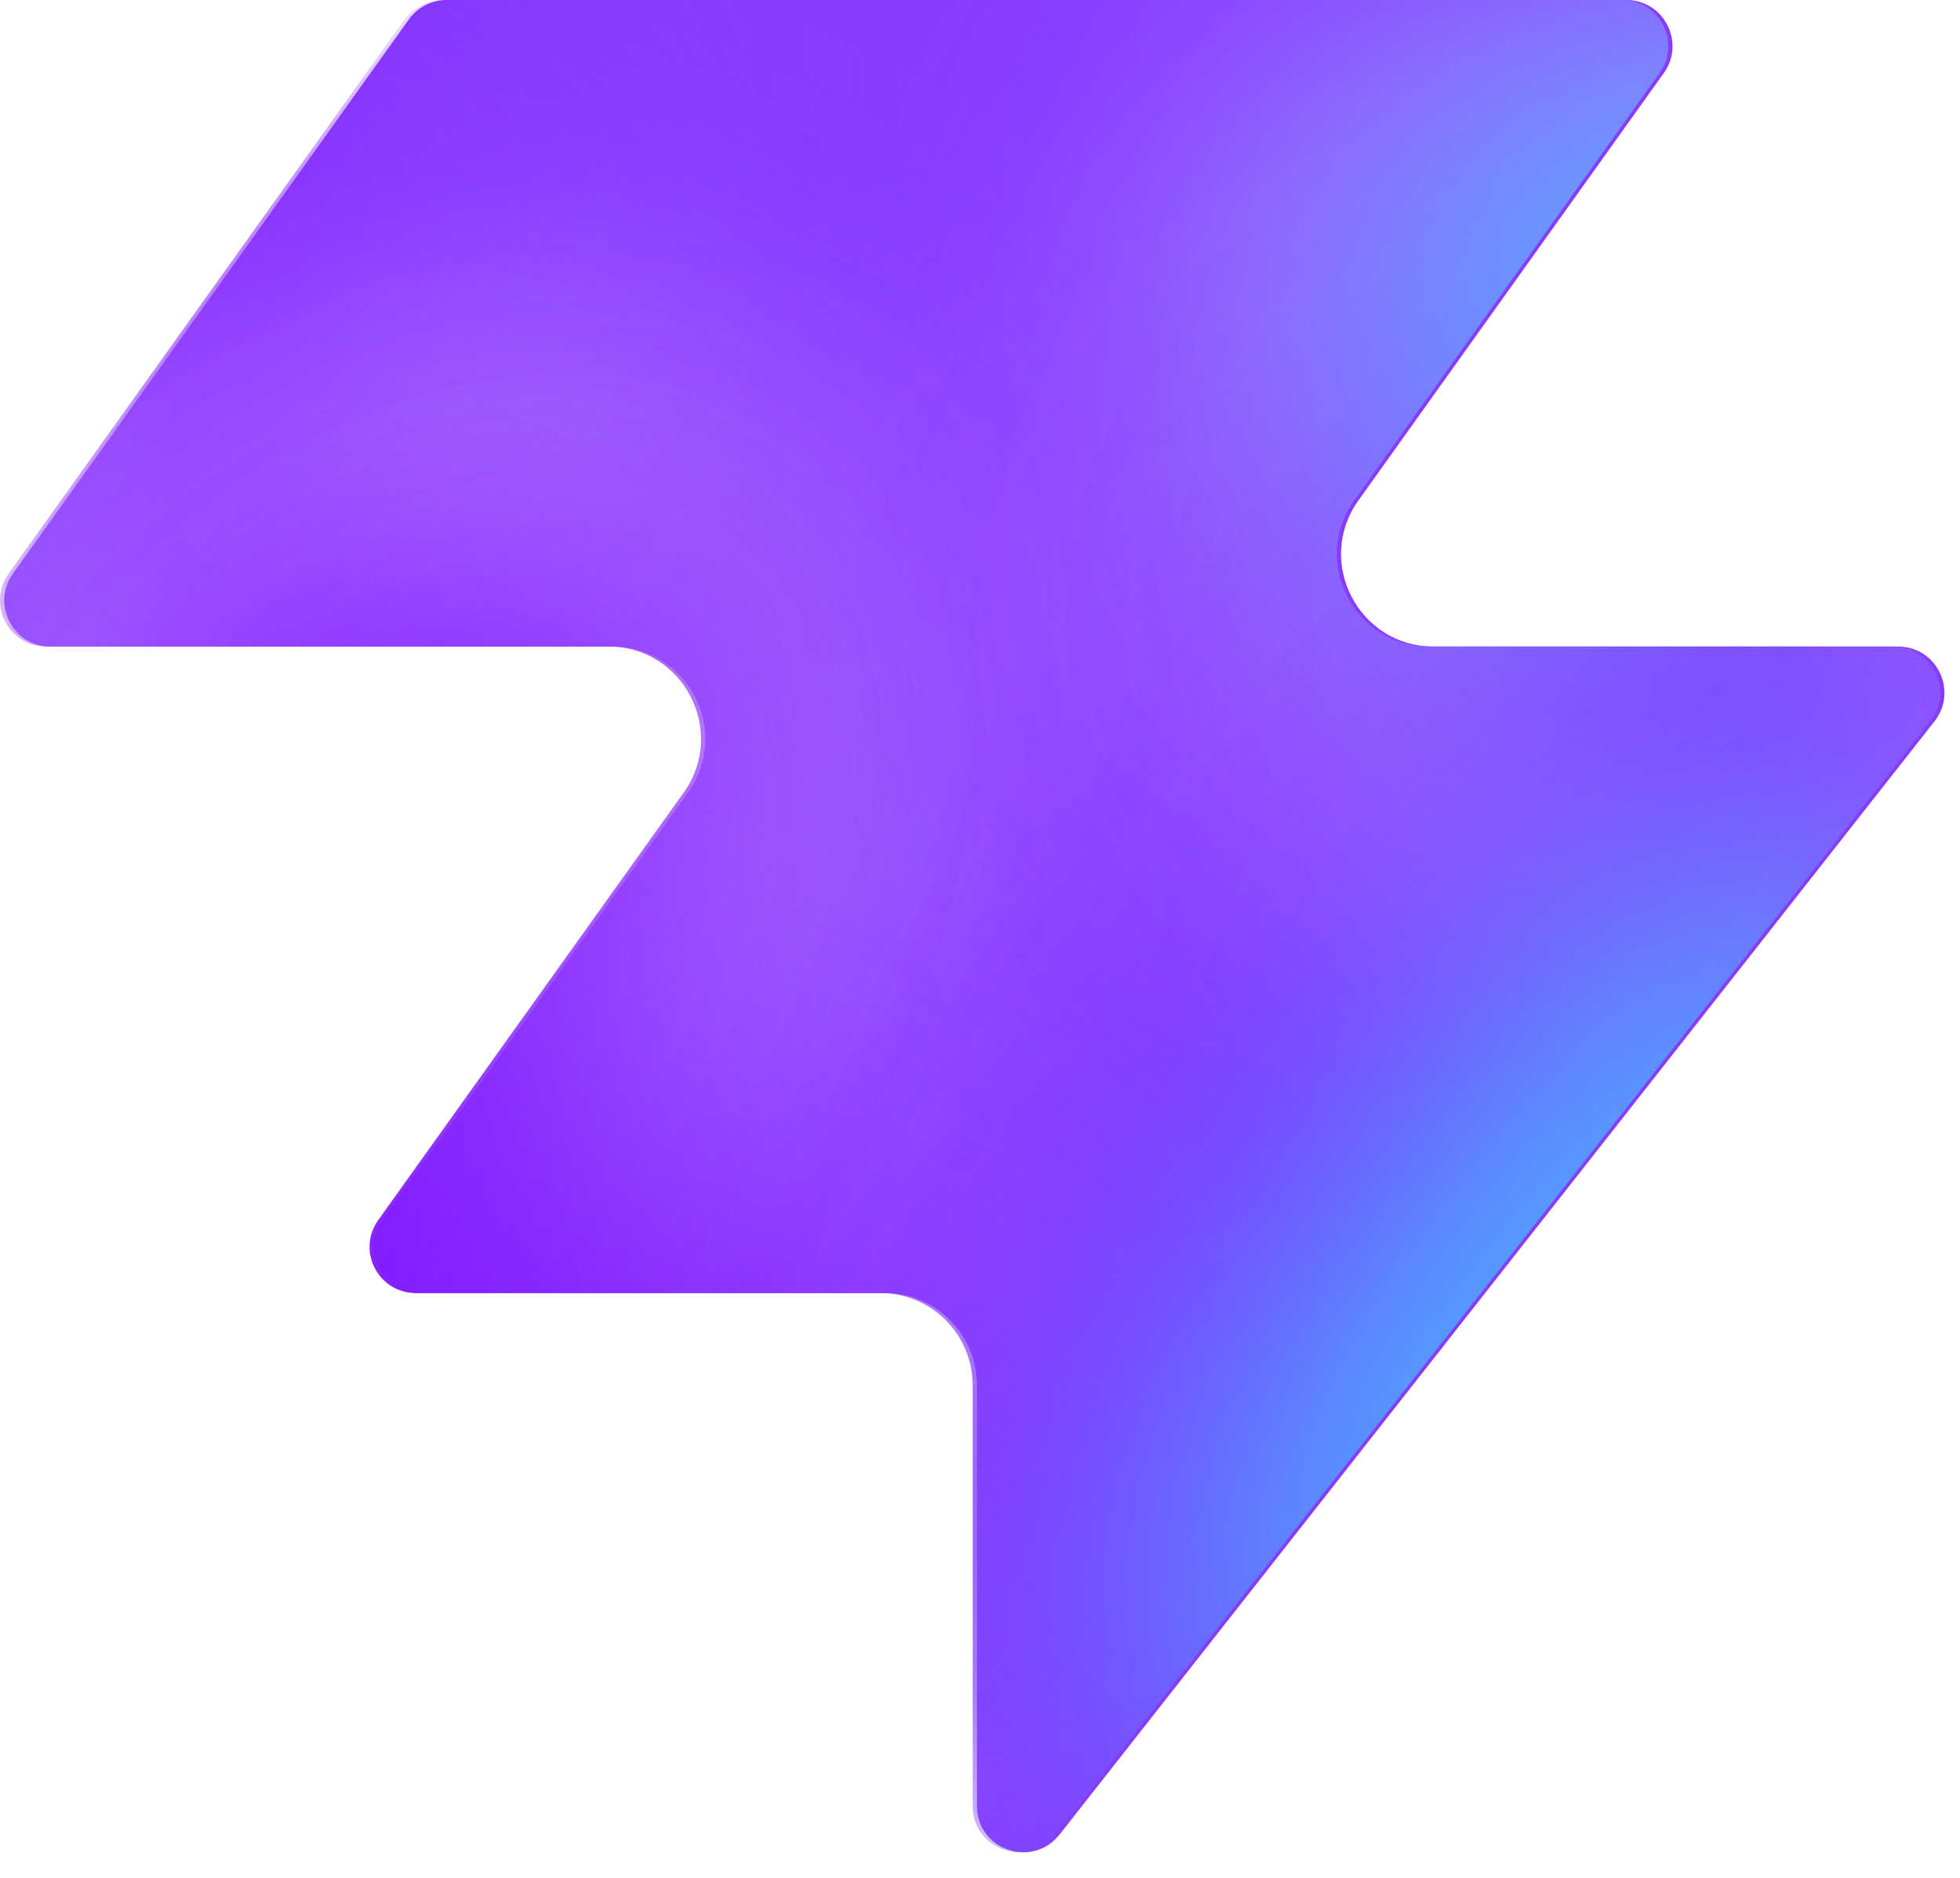
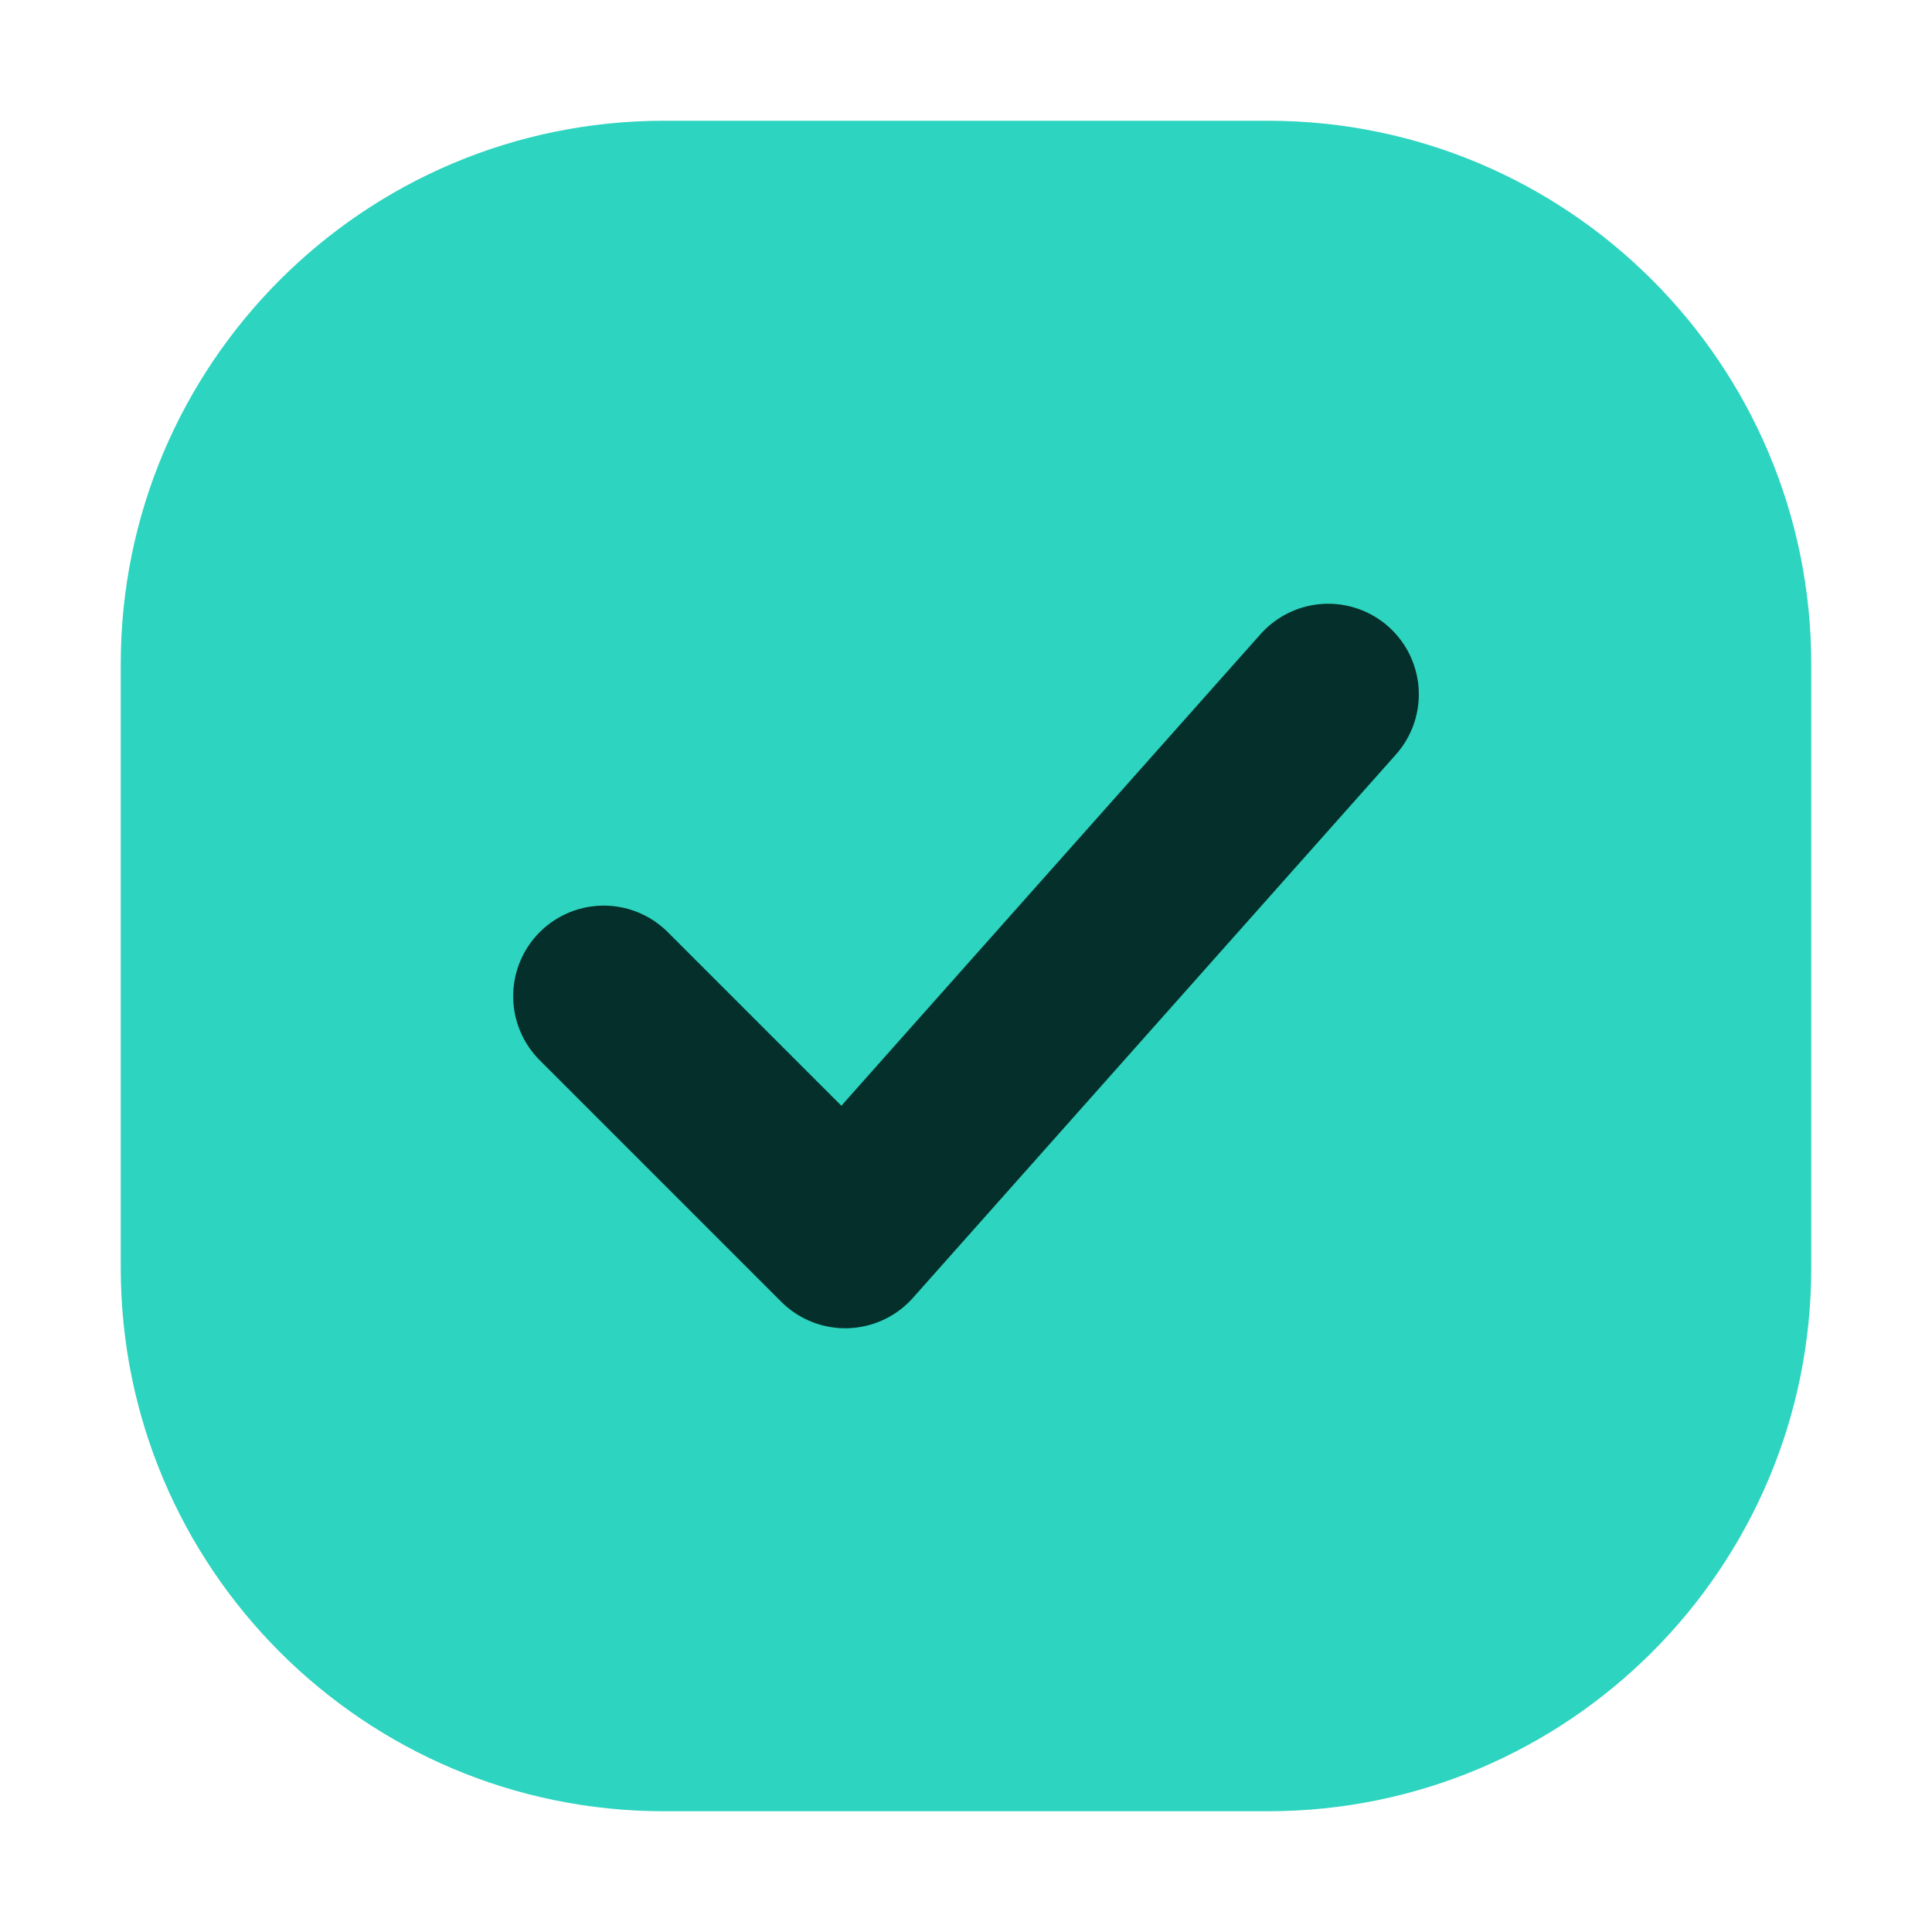
- <svg xmlns="http://www.w3.org/2000/svg" width="48" height="46" fill="none" viewBox="0 0 48 46">
-   <path fill="#863bff" d="M25.946 44.938c-.664.845-2.021.375-2.021-.698V33.937a2.26 2.26 0 0 0-2.262-2.262H10.287c-.92 0-1.456-1.04-.92-1.788l7.48-10.471c1.07-1.497 0-3.578-1.842-3.578H1.237c-.92 0-1.456-1.04-.92-1.788L10.013.474c.214-.297.556-.474.92-.474h28.894c.92 0 1.456 1.04.92 1.788l-7.48 10.471c-1.07 1.498 0 3.579 1.842 3.579h11.377c.943 0 1.473 1.088.89 1.83L25.947 44.94z" style="fill:#863bff;fill:color(display-p3 .525 .23 1);fill-opacity:1" />
-   <mask id="a" width="48" height="46" x="0" y="0" maskUnits="userSpaceOnUse" style="mask-type:alpha">
-     <path fill="#000" d="M25.842 44.938c-.664.844-2.021.375-2.021-.698V33.937a2.26 2.26 0 0 0-2.262-2.262H10.183c-.92 0-1.456-1.04-.92-1.788l7.48-10.471c1.07-1.498 0-3.579-1.842-3.579H1.133c-.92 0-1.456-1.04-.92-1.787L9.91.473c.214-.297.556-.474.92-.474h28.894c.92 0 1.456 1.04.92 1.788l-7.48 10.471c-1.07 1.498 0 3.578 1.842 3.578h11.377c.943 0 1.473 1.088.89 1.832L25.843 44.94z" style="fill:#000;fill-opacity:1" />
-   </mask>
-   <g mask="url(#a)">
-     <g filter="url(#b)">
-       <ellipse cx="5.508" cy="14.704" fill="#ede6ff" rx="5.508" ry="14.704" style="fill:#ede6ff;fill:color(display-p3 .927 .903 1);fill-opacity:1" transform="matrix(.00324 1 1 -.00324 -4.47 31.516)" />
-     </g>
-     <g filter="url(#c)">
-       <ellipse cx="10.399" cy="29.851" fill="#ede6ff" rx="10.399" ry="29.851" style="fill:#ede6ff;fill:color(display-p3 .927 .903 1);fill-opacity:1" transform="matrix(.00324 1 1 -.00324 -39.328 7.883)" />
-     </g>
-     <g filter="url(#d)">
-       <ellipse cx="5.508" cy="30.487" fill="#7e14ff" rx="5.508" ry="30.487" style="fill:#7e14ff;fill:color(display-p3 .492 .077 1);fill-opacity:1" transform="rotate(89.814 -25.913 -14.639)scale(1 -1)" />
-     </g>
-     <g filter="url(#e)">
-       <ellipse cx="5.508" cy="30.599" fill="#7e14ff" rx="5.508" ry="30.599" style="fill:#7e14ff;fill:color(display-p3 .492 .077 1);fill-opacity:1" transform="rotate(89.814 -32.644 -3.334)scale(1 -1)" />
-     </g>
-     <g filter="url(#f)">
-       <ellipse cx="5.508" cy="30.599" fill="#7e14ff" rx="5.508" ry="30.599" style="fill:#7e14ff;fill:color(display-p3 .492 .077 1);fill-opacity:1" transform="matrix(.00324 1 1 -.00324 -34.34 30.47)" />
-     </g>
-     <g filter="url(#g)">
-       <ellipse cx="14.072" cy="22.078" fill="#ede6ff" rx="14.072" ry="22.078" style="fill:#ede6ff;fill:color(display-p3 .927 .903 1);fill-opacity:1" transform="rotate(93.35 24.506 48.493)scale(-1 1)" />
-     </g>
-     <g filter="url(#h)">
-       <ellipse cx="3.47" cy="21.501" fill="#7e14ff" rx="3.47" ry="21.501" style="fill:#7e14ff;fill:color(display-p3 .492 .077 1);fill-opacity:1" transform="rotate(89.009 28.708 47.59)scale(-1 1)" />
-     </g>
-     <g filter="url(#i)">
-       <ellipse cx="3.47" cy="21.501" fill="#7e14ff" rx="3.47" ry="21.501" style="fill:#7e14ff;fill:color(display-p3 .492 .077 1);fill-opacity:1" transform="rotate(89.009 28.708 47.59)scale(-1 1)" />
-     </g>
-     <g filter="url(#j)">
-       <ellipse cx=".387" cy="8.972" fill="#7e14ff" rx="4.407" ry="29.108" style="fill:#7e14ff;fill:color(display-p3 .492 .077 1);fill-opacity:1" transform="rotate(39.51 .387 8.972)" />
-     </g>
-     <g filter="url(#k)">
-       <ellipse cx="47.523" cy="-6.092" fill="#7e14ff" rx="4.407" ry="29.108" style="fill:#7e14ff;fill:color(display-p3 .492 .077 1);fill-opacity:1" transform="rotate(37.892 47.523 -6.092)" />
-     </g>
-     <g filter="url(#l)">
-       <ellipse cx="41.412" cy="6.333" fill="#47bfff" rx="5.971" ry="9.665" style="fill:#47bfff;fill:color(display-p3 .28 .748 1);fill-opacity:1" transform="rotate(37.892 41.412 6.333)" />
-     </g>
-     <g filter="url(#m)">
-       <ellipse cx="-1.879" cy="38.332" fill="#7e14ff" rx="4.407" ry="29.108" style="fill:#7e14ff;fill:color(display-p3 .492 .077 1);fill-opacity:1" transform="rotate(37.892 -1.88 38.332)" />
-     </g>
-     <g filter="url(#n)">
-       <ellipse cx="-1.879" cy="38.332" fill="#7e14ff" rx="4.407" ry="29.108" style="fill:#7e14ff;fill:color(display-p3 .492 .077 1);fill-opacity:1" transform="rotate(37.892 -1.88 38.332)" />
-     </g>
-     <g filter="url(#o)">
-       <ellipse cx="35.651" cy="29.907" fill="#7e14ff" rx="4.407" ry="29.108" style="fill:#7e14ff;fill:color(display-p3 .492 .077 1);fill-opacity:1" transform="rotate(37.892 35.651 29.907)" />
-     </g>
-     <g filter="url(#p)">
-       <ellipse cx="38.418" cy="32.4" fill="#47bfff" rx="5.971" ry="15.297" style="fill:#47bfff;fill:color(display-p3 .28 .748 1);fill-opacity:1" transform="rotate(37.892 38.418 32.4)" />
-     </g>
-   </g>
-   <defs>
-     <filter id="b" width="60.045" height="41.654" x="-19.77" y="16.149" color-interpolation-filters="sRGB" filterUnits="userSpaceOnUse">
-       <feFlood flood-opacity="0" result="BackgroundImageFix" />
-       <feBlend in="SourceGraphic" in2="BackgroundImageFix" result="shape" />
-       <feGaussianBlur result="effect1_foregroundBlur_2002_17158" stdDeviation="7.659" />
-     </filter>
-     <filter id="c" width="90.34" height="51.437" x="-54.613" y="-7.533" color-interpolation-filters="sRGB" filterUnits="userSpaceOnUse">
-       <feFlood flood-opacity="0" result="BackgroundImageFix" />
-       <feBlend in="SourceGraphic" in2="BackgroundImageFix" result="shape" />
-       <feGaussianBlur result="effect1_foregroundBlur_2002_17158" stdDeviation="7.659" />
-     </filter>
-     <filter id="d" width="79.355" height="29.4" x="-49.64" y="2.03" color-interpolation-filters="sRGB" filterUnits="userSpaceOnUse">
-       <feFlood flood-opacity="0" result="BackgroundImageFix" />
-       <feBlend in="SourceGraphic" in2="BackgroundImageFix" result="shape" />
-       <feGaussianBlur result="effect1_foregroundBlur_2002_17158" stdDeviation="4.596" />
-     </filter>
-     <filter id="e" width="79.579" height="29.4" x="-45.045" y="20.029" color-interpolation-filters="sRGB" filterUnits="userSpaceOnUse">
-       <feFlood flood-opacity="0" result="BackgroundImageFix" />
-       <feBlend in="SourceGraphic" in2="BackgroundImageFix" result="shape" />
-       <feGaussianBlur result="effect1_foregroundBlur_2002_17158" stdDeviation="4.596" />
-     </filter>
-     <filter id="f" width="79.579" height="29.4" x="-43.513" y="21.178" color-interpolation-filters="sRGB" filterUnits="userSpaceOnUse">
-       <feFlood flood-opacity="0" result="BackgroundImageFix" />
-       <feBlend in="SourceGraphic" in2="BackgroundImageFix" result="shape" />
-       <feGaussianBlur result="effect1_foregroundBlur_2002_17158" stdDeviation="4.596" />
-     </filter>
-     <filter id="g" width="74.749" height="58.852" x="15.756" y="-17.901" color-interpolation-filters="sRGB" filterUnits="userSpaceOnUse">
-       <feFlood flood-opacity="0" result="BackgroundImageFix" />
-       <feBlend in="SourceGraphic" in2="BackgroundImageFix" result="shape" />
-       <feGaussianBlur result="effect1_foregroundBlur_2002_17158" stdDeviation="7.659" />
-     </filter>
-     <filter id="h" width="61.377" height="25.362" x="23.548" y="2.284" color-interpolation-filters="sRGB" filterUnits="userSpaceOnUse">
-       <feFlood flood-opacity="0" result="BackgroundImageFix" />
-       <feBlend in="SourceGraphic" in2="BackgroundImageFix" result="shape" />
-       <feGaussianBlur result="effect1_foregroundBlur_2002_17158" stdDeviation="4.596" />
-     </filter>
-     <filter id="i" width="61.377" height="25.362" x="23.548" y="2.284" color-interpolation-filters="sRGB" filterUnits="userSpaceOnUse">
-       <feFlood flood-opacity="0" result="BackgroundImageFix" />
-       <feBlend in="SourceGraphic" in2="BackgroundImageFix" result="shape" />
-       <feGaussianBlur result="effect1_foregroundBlur_2002_17158" stdDeviation="4.596" />
-     </filter>
-     <filter id="j" width="56.045" height="63.649" x="-27.636" y="-22.853" color-interpolation-filters="sRGB" filterUnits="userSpaceOnUse">
-       <feFlood flood-opacity="0" result="BackgroundImageFix" />
-       <feBlend in="SourceGraphic" in2="BackgroundImageFix" result="shape" />
-       <feGaussianBlur result="effect1_foregroundBlur_2002_17158" stdDeviation="4.596" />
-     </filter>
-     <filter id="k" width="54.814" height="64.646" x="20.116" y="-38.415" color-interpolation-filters="sRGB" filterUnits="userSpaceOnUse">
-       <feFlood flood-opacity="0" result="BackgroundImageFix" />
-       <feBlend in="SourceGraphic" in2="BackgroundImageFix" result="shape" />
-       <feGaussianBlur result="effect1_foregroundBlur_2002_17158" stdDeviation="4.596" />
-     </filter>
-     <filter id="l" width="33.541" height="35.313" x="24.641" y="-11.323" color-interpolation-filters="sRGB" filterUnits="userSpaceOnUse">
-       <feFlood flood-opacity="0" result="BackgroundImageFix" />
-       <feBlend in="SourceGraphic" in2="BackgroundImageFix" result="shape" />
-       <feGaussianBlur result="effect1_foregroundBlur_2002_17158" stdDeviation="4.596" />
-     </filter>
-     <filter id="m" width="54.814" height="64.646" x="-29.286" y="6.009" color-interpolation-filters="sRGB" filterUnits="userSpaceOnUse">
-       <feFlood flood-opacity="0" result="BackgroundImageFix" />
-       <feBlend in="SourceGraphic" in2="BackgroundImageFix" result="shape" />
-       <feGaussianBlur result="effect1_foregroundBlur_2002_17158" stdDeviation="4.596" />
-     </filter>
-     <filter id="n" width="54.814" height="64.646" x="-29.286" y="6.009" color-interpolation-filters="sRGB" filterUnits="userSpaceOnUse">
-       <feFlood flood-opacity="0" result="BackgroundImageFix" />
-       <feBlend in="SourceGraphic" in2="BackgroundImageFix" result="shape" />
-       <feGaussianBlur result="effect1_foregroundBlur_2002_17158" stdDeviation="4.596" />
-     </filter>
-     <filter id="o" width="54.814" height="64.646" x="8.244" y="-2.416" color-interpolation-filters="sRGB" filterUnits="userSpaceOnUse">
-       <feFlood flood-opacity="0" result="BackgroundImageFix" />
-       <feBlend in="SourceGraphic" in2="BackgroundImageFix" result="shape" />
-       <feGaussianBlur result="effect1_foregroundBlur_2002_17158" stdDeviation="4.596" />
-     </filter>
-     <filter id="p" width="39.409" height="43.623" x="18.713" y="10.588" color-interpolation-filters="sRGB" filterUnits="userSpaceOnUse">
-       <feFlood flood-opacity="0" result="BackgroundImageFix" />
-       <feBlend in="SourceGraphic" in2="BackgroundImageFix" result="shape" />
-       <feGaussianBlur result="effect1_foregroundBlur_2002_17158" stdDeviation="4.596" />
-     </filter>
-   </defs>
+ <svg xmlns="http://www.w3.org/2000/svg" viewBox="0 0 32 32" fill="none" stroke-linecap="round" stroke-linejoin="round">
+   <rect x="2" y="2" width="28" height="28" rx="9" fill="#2dd4bf" />
+   <path d="M10 16.5l4 4 8-9" stroke="#042f2a" stroke-width="3" />
</svg>
